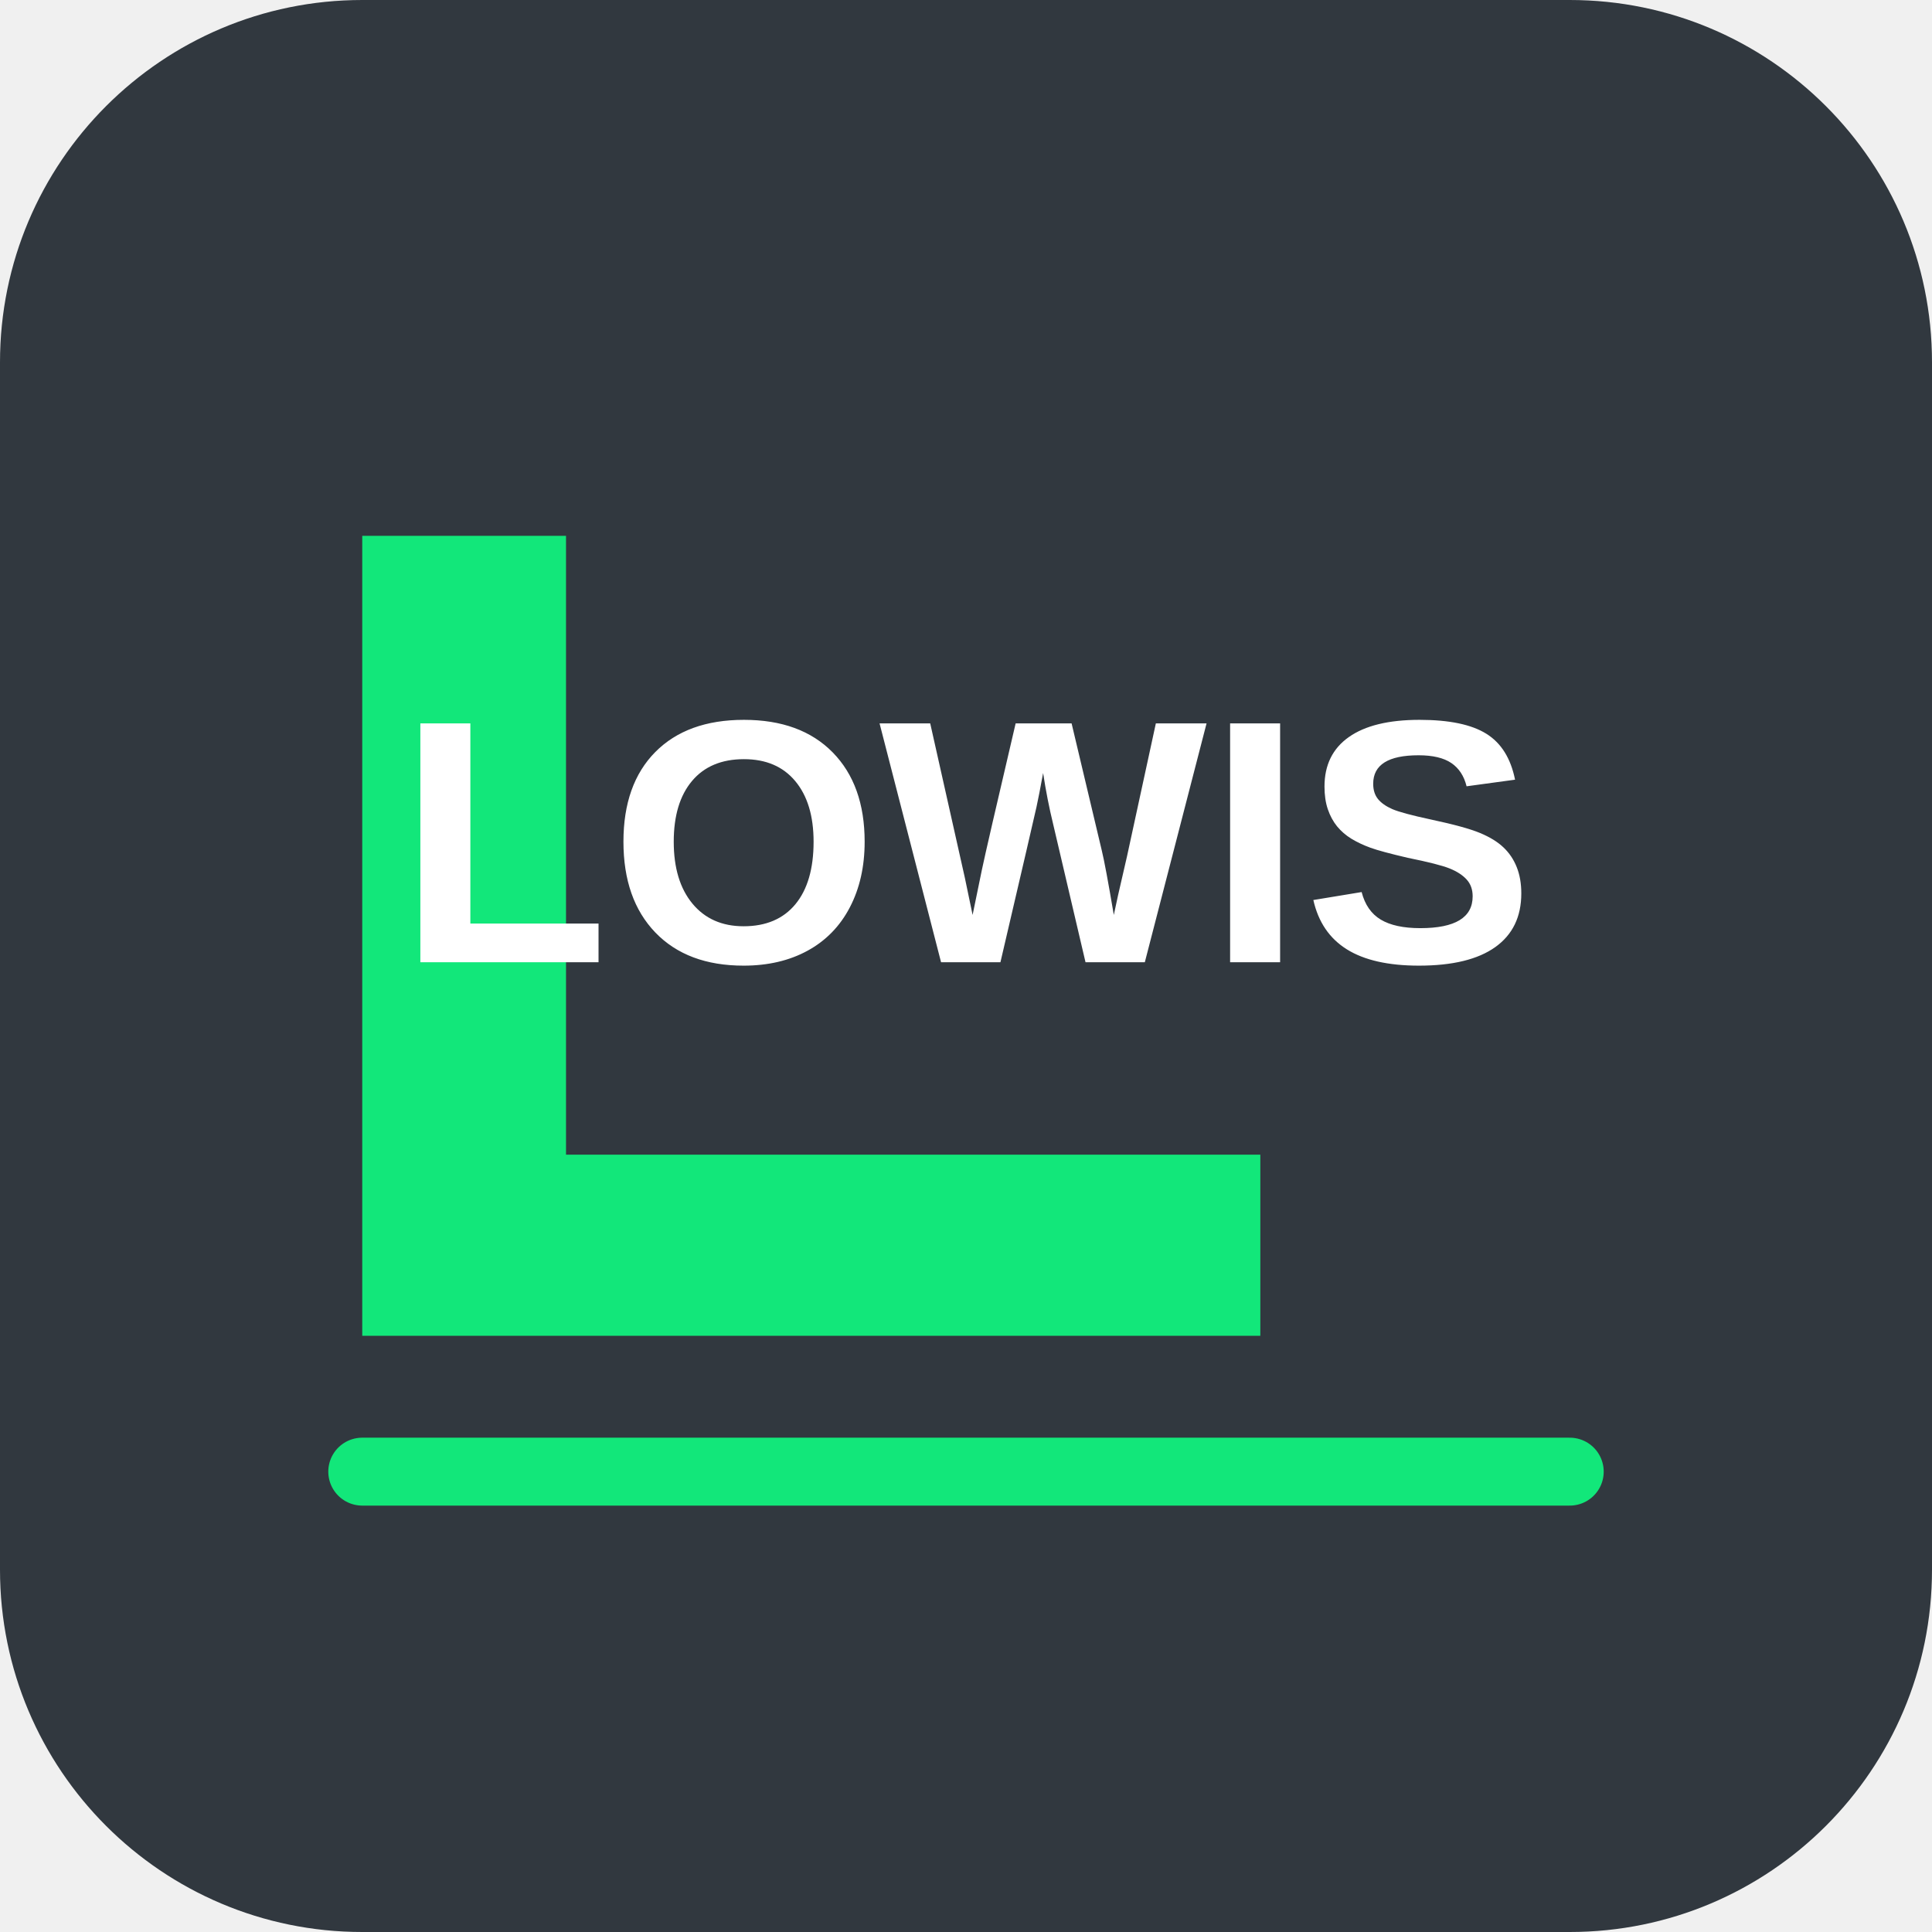
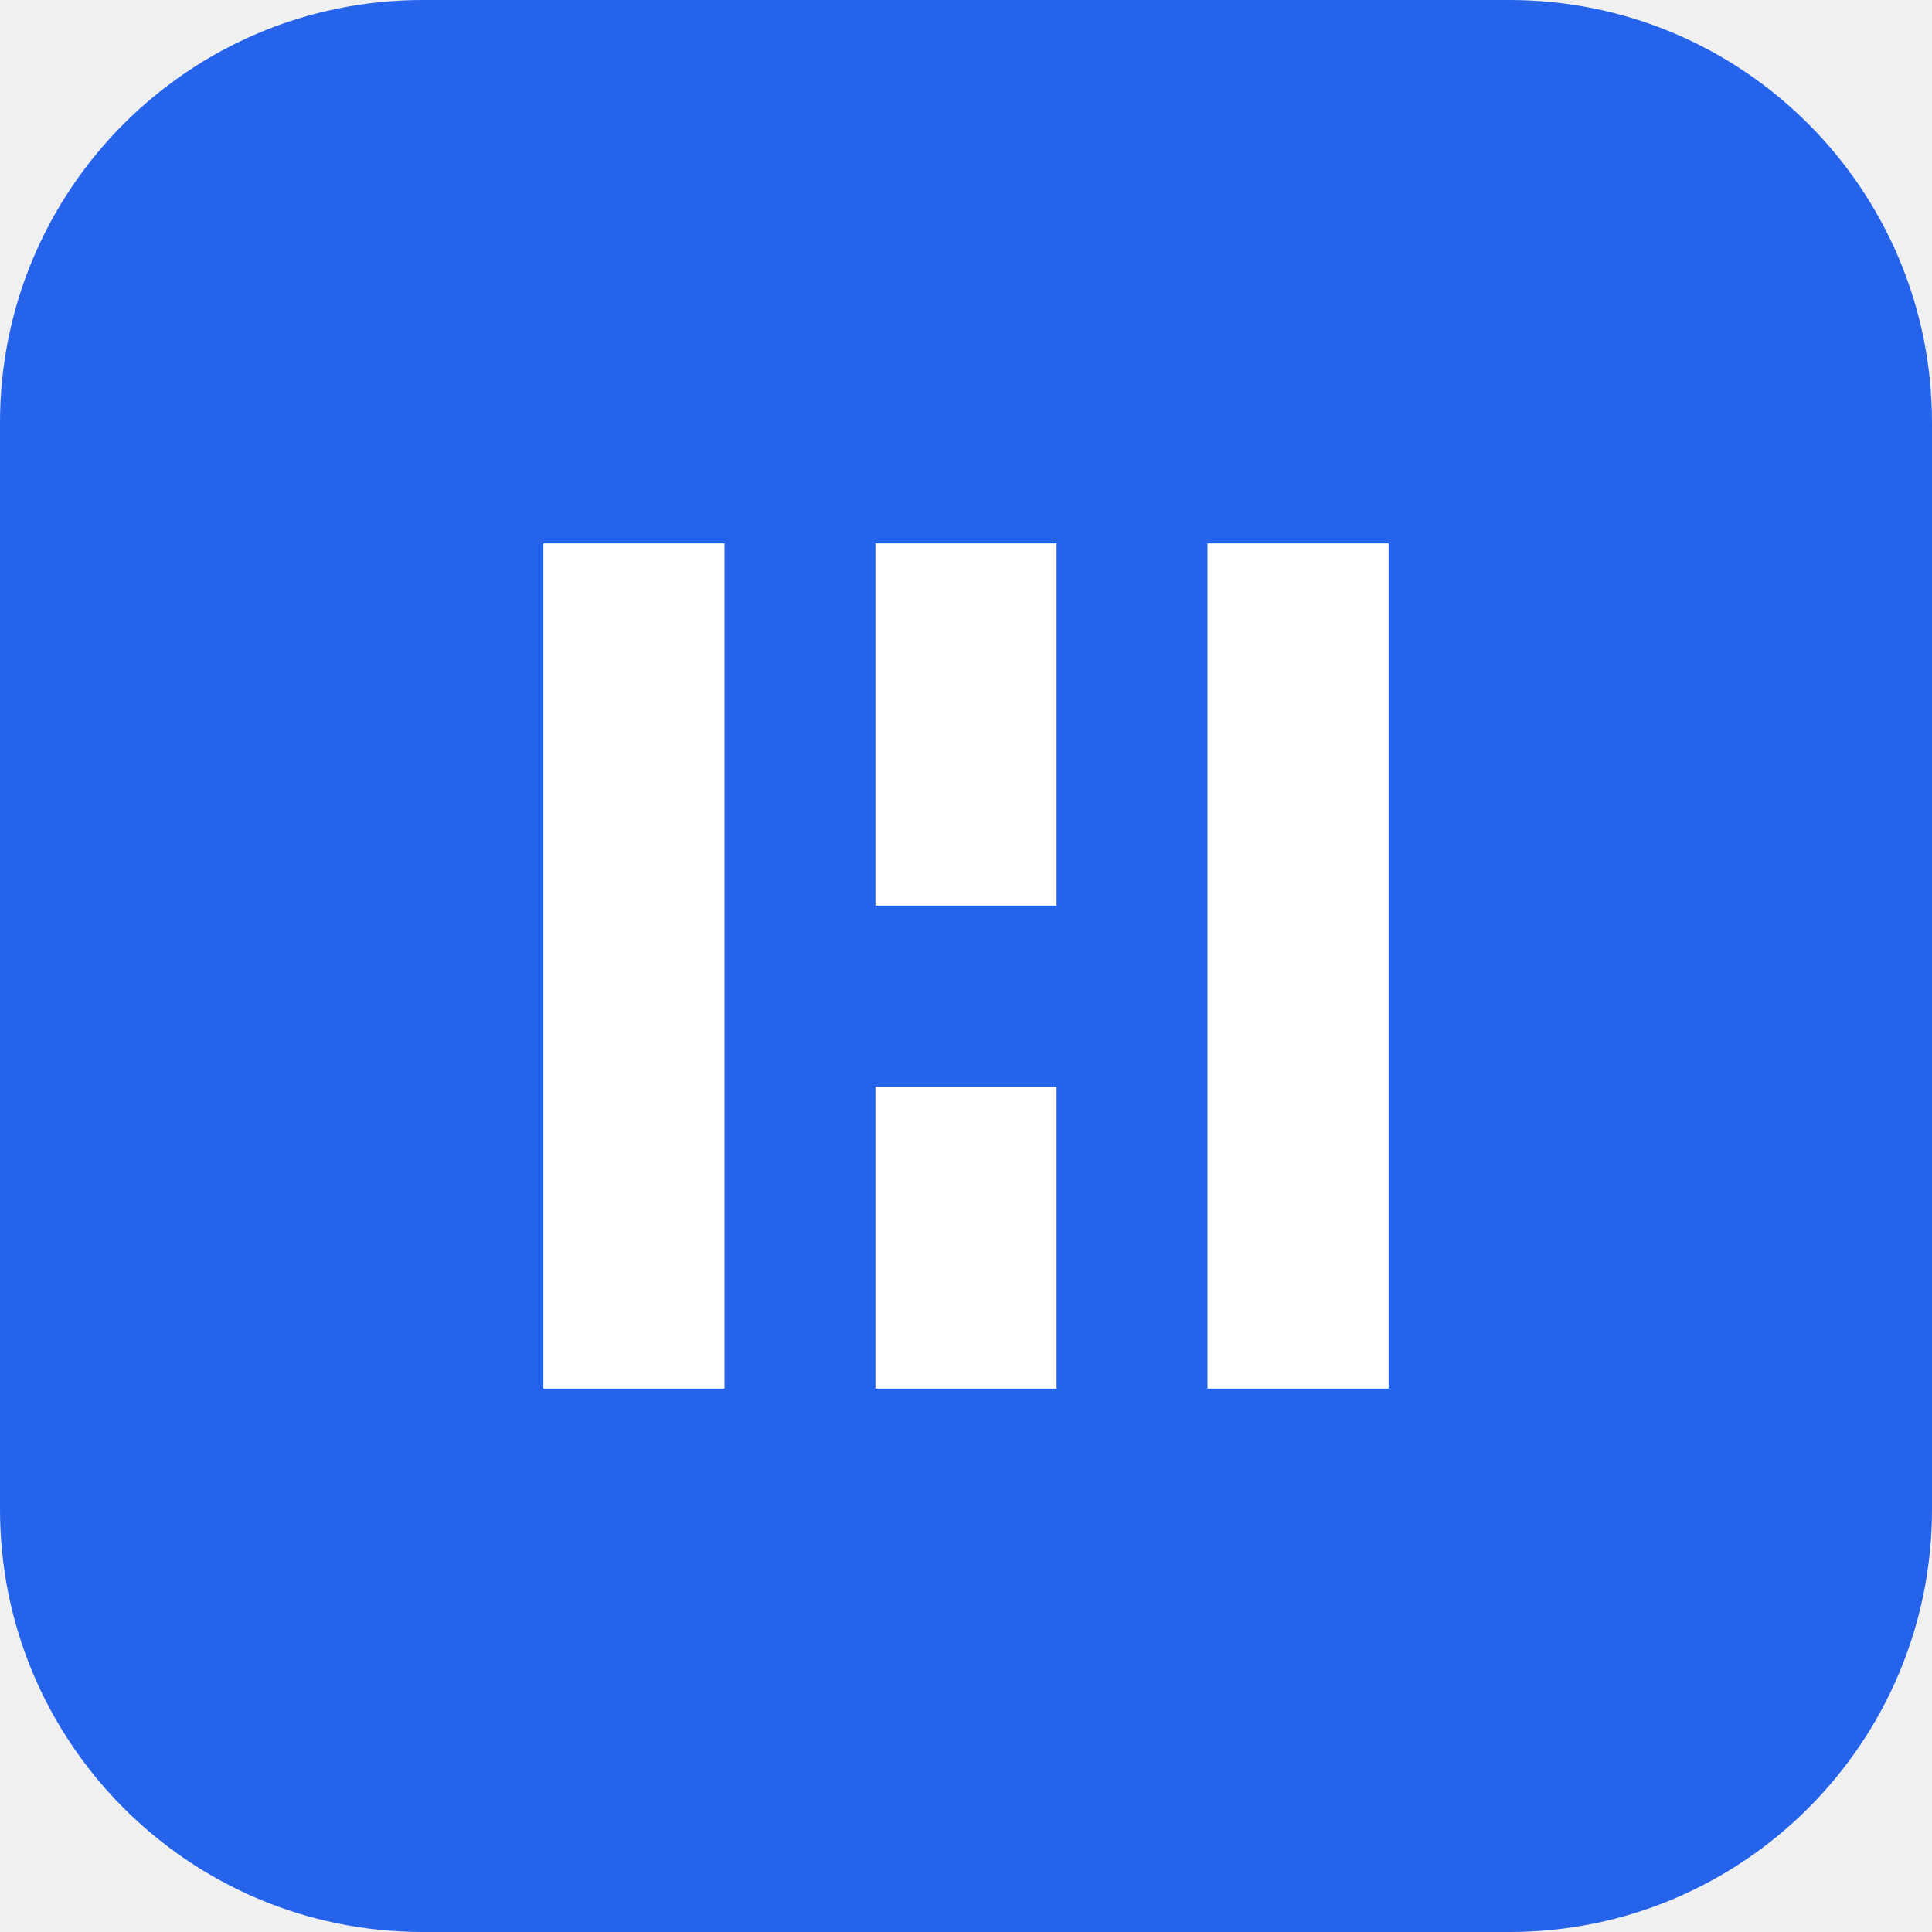
- <svg xmlns="http://www.w3.org/2000/svg" viewBox="0 0 512 512">
-   <rect width="512" height="512" rx="96" fill="#31383f" />
-   <path d="M96 354V142h54v164h184v48H96Z" fill="#12e77a" />
-   <path d="M96 390h320" stroke="#12e77a" stroke-width="18" stroke-linecap="round" />
-   <text x="256" y="255" text-anchor="middle" font-family="Arial,Helvetica,sans-serif" font-size="92" font-weight="800" fill="#fff">LOWIS</text>
+ <svg xmlns="http://www.w3.org/2000/svg" viewBox="0 0 64 64">
+   <rect width="64" height="64" rx="14" fill="#2563eb" />
+   <path d="M18 18h6v28h-6zm11 0h6v12h-6zm11 0h6v28h-6zM29 36h6v10h-6z" fill="white" />
</svg>
